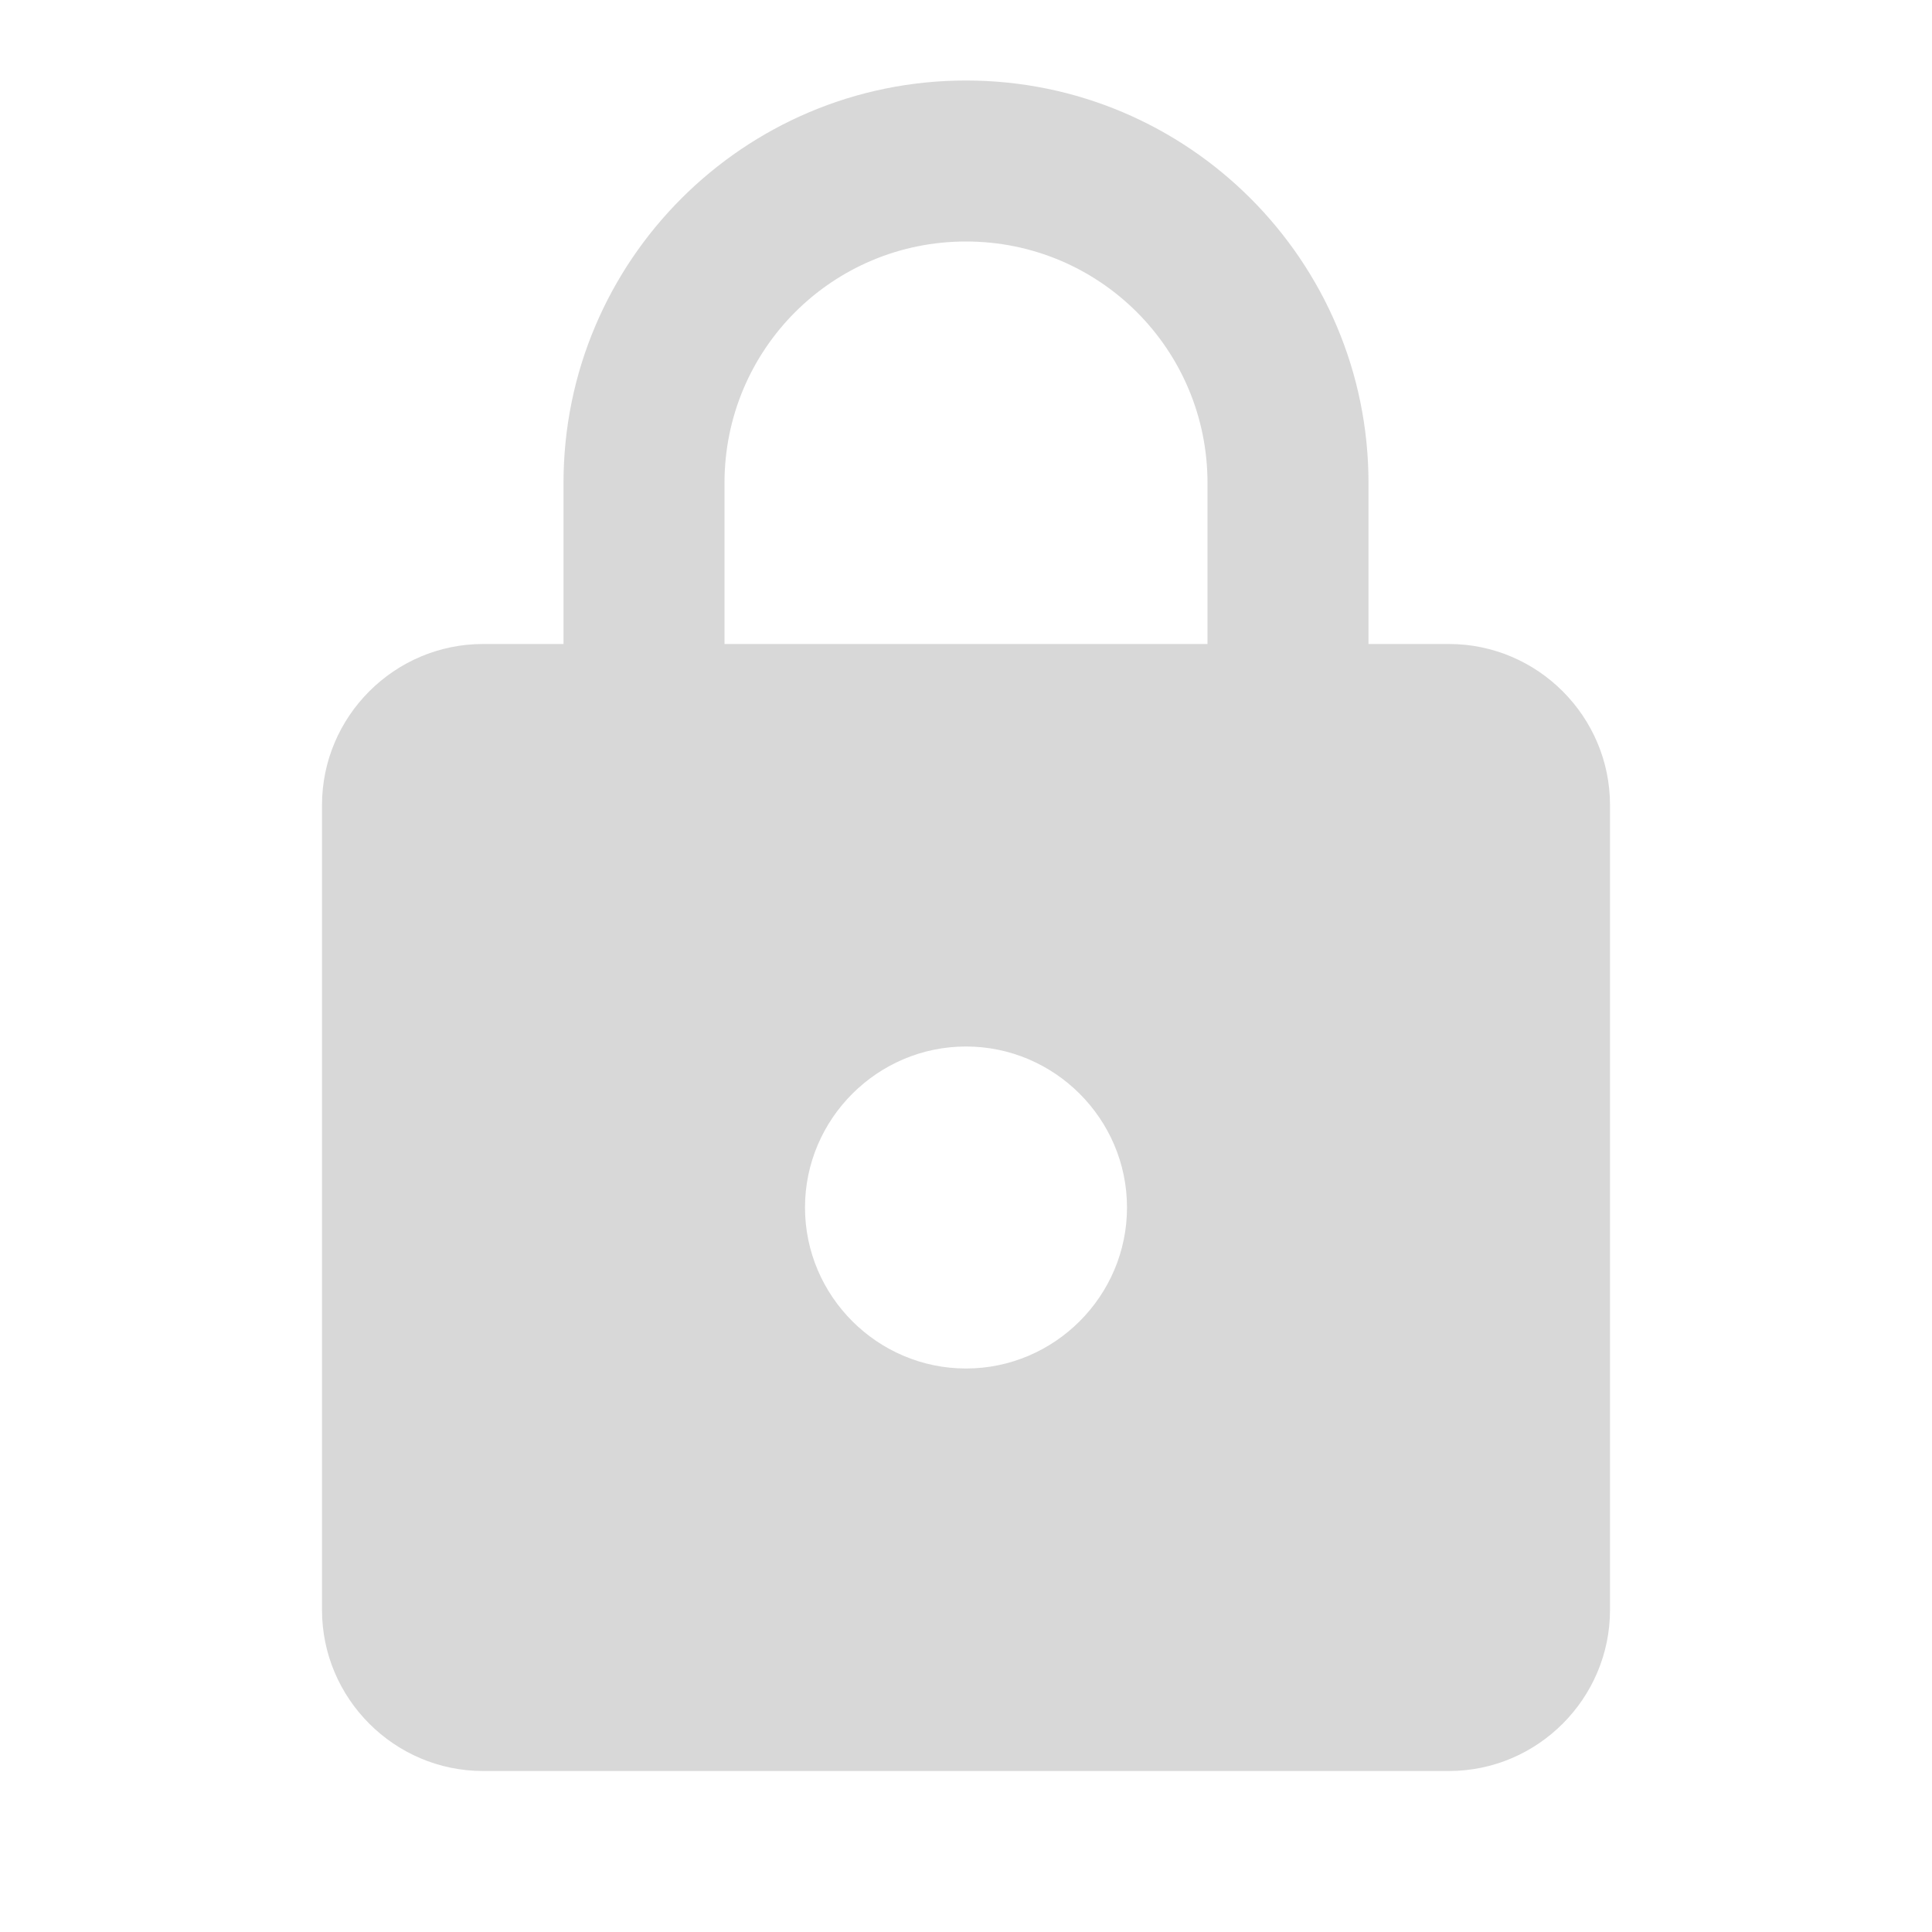
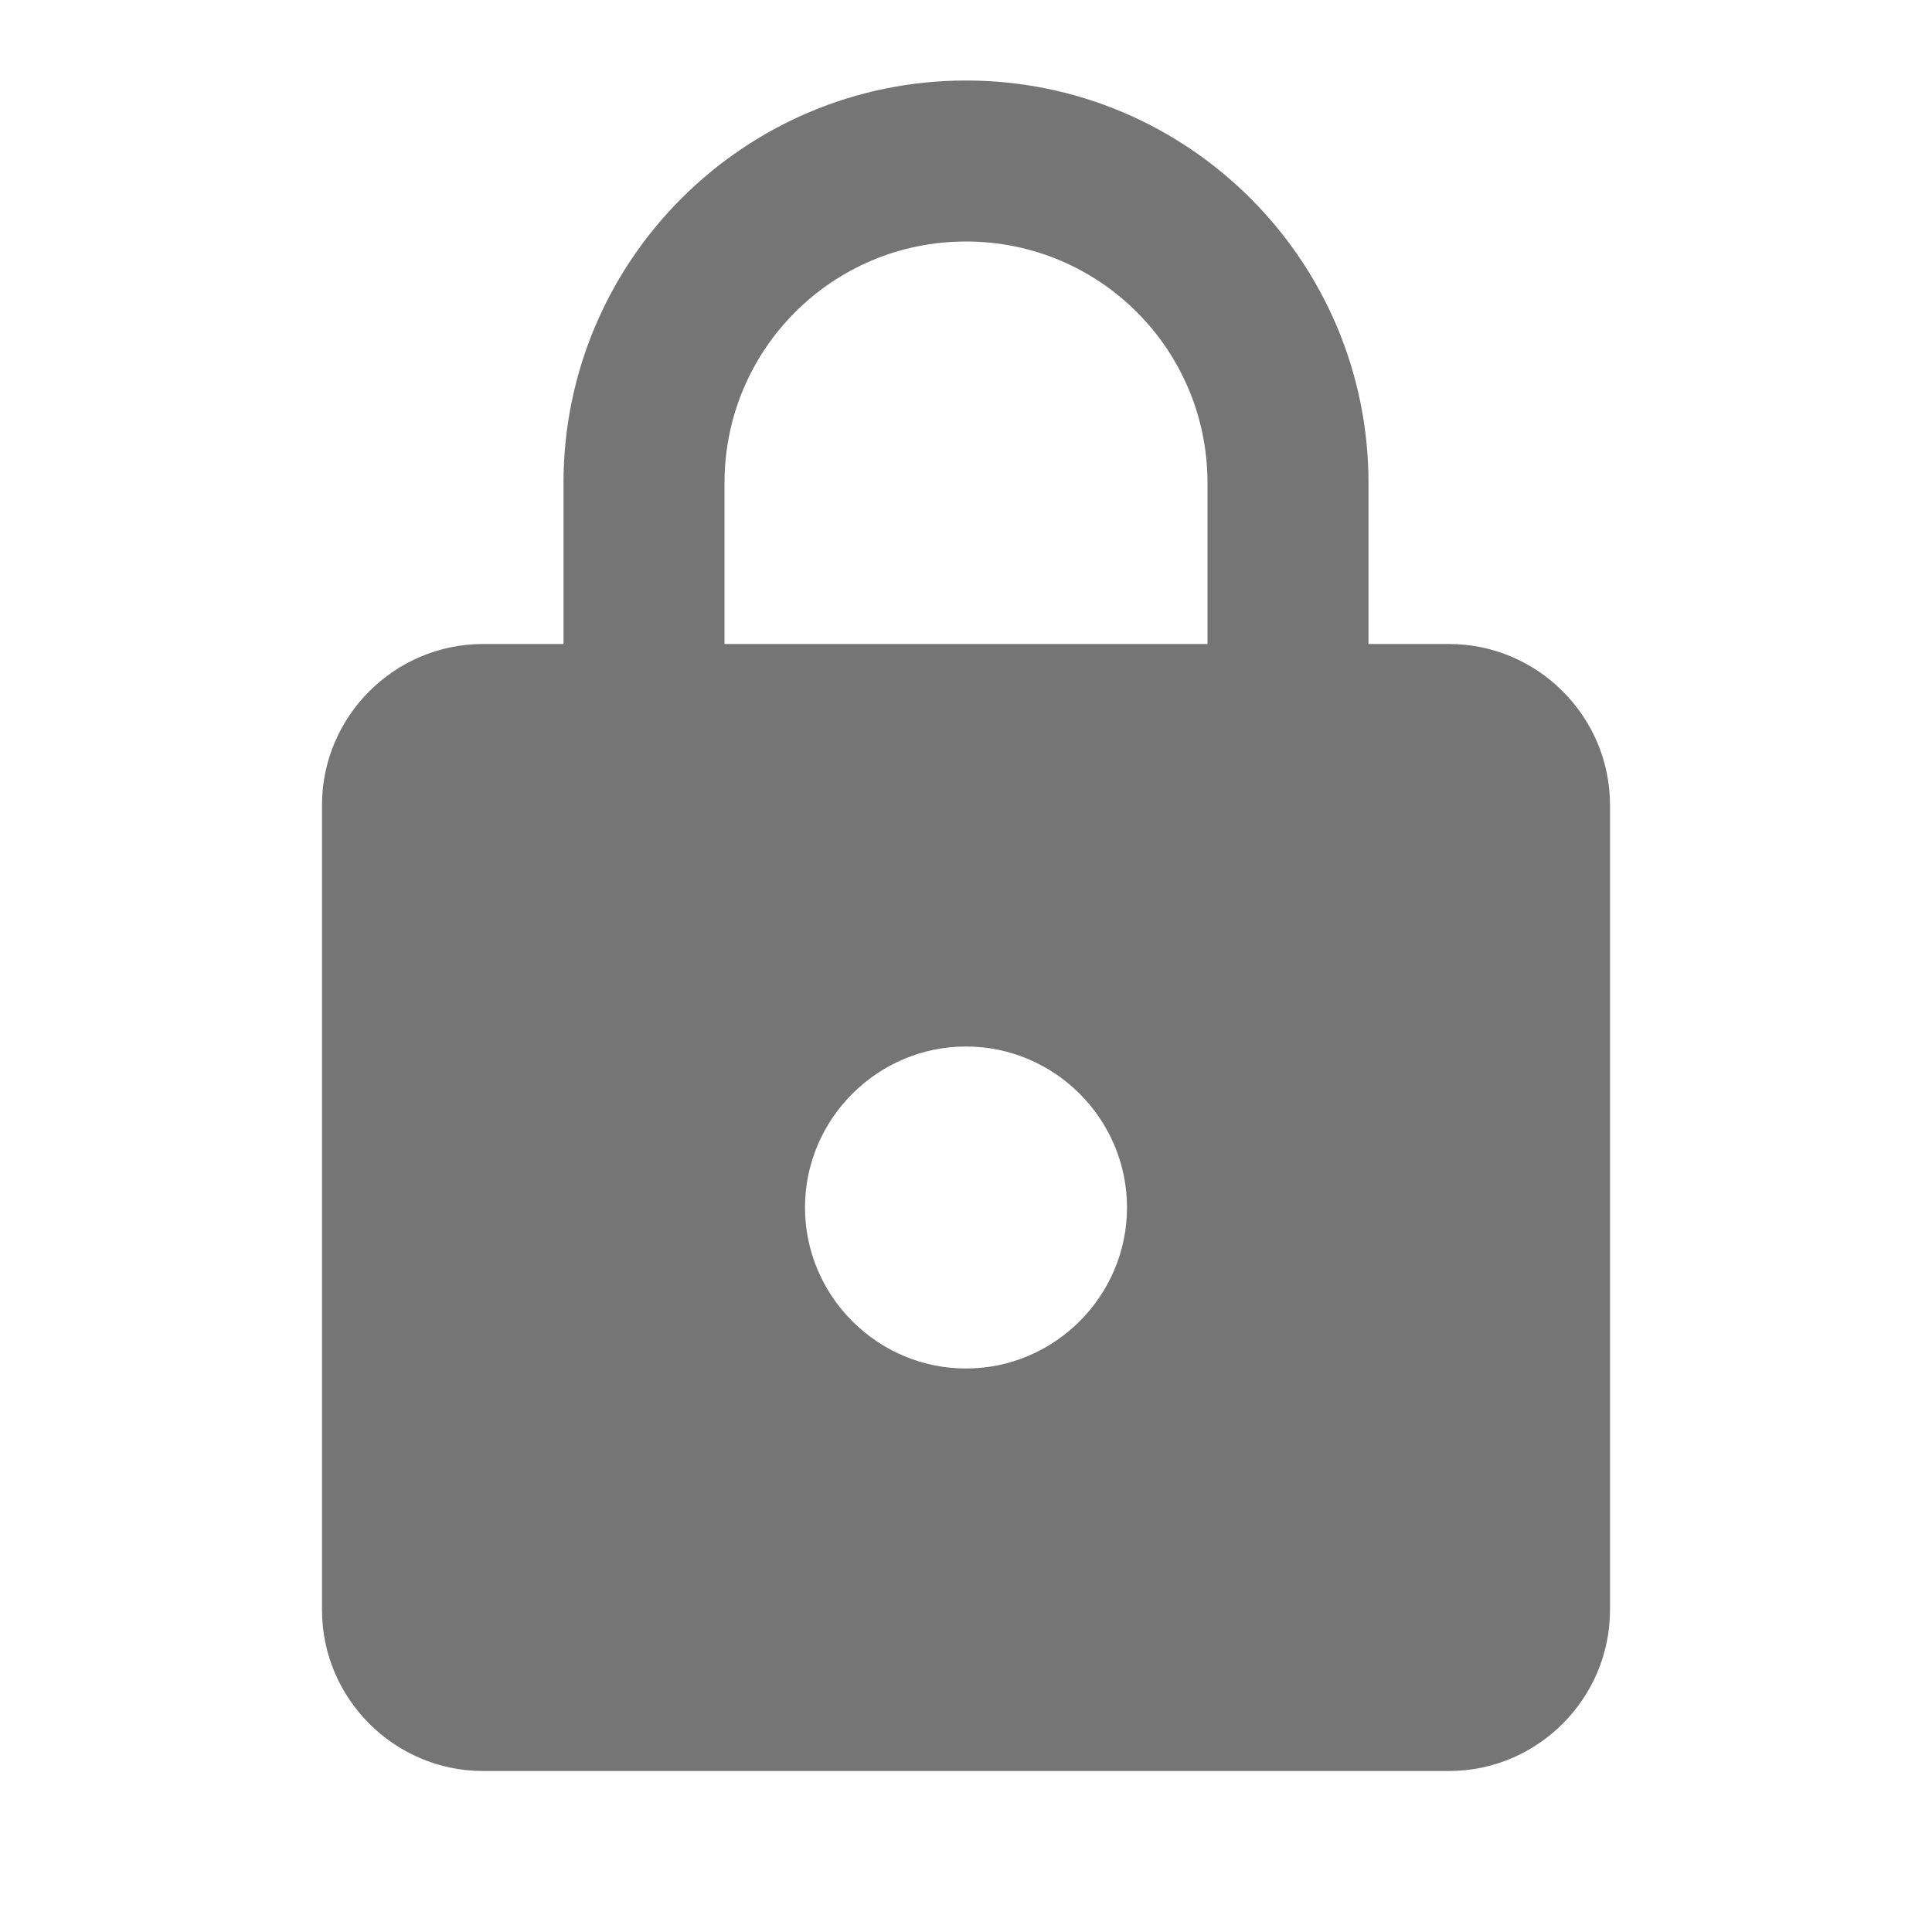
<svg xmlns="http://www.w3.org/2000/svg" width="24px" height="24px" version="1.1">
  <g stroke-width="1" fill="none" fill-rule="evenodd">
    <g>
      <g>
        <polygon points="0 0 24 0 24 24 0 24" />
        <polygon opacity="0.87" points="0 0 24 0 24 24 0 24" />
      </g>
-       <path d="M18,8 L17,8 L17,6 C17,3.24 14.76,1 12,1 C9.24,1 7,3.24 7,6 L7,8 L6,8 C4.9,8 4,8.9 4,10 L4,20 C4,21.1 4.9,22 6,22 L18,22 C19.1,22 20,21.1 20,20 L20,10 C20,8.9 19.1,8 18,8 Z M12,17 C10.9,17 10,16.1 10,15 C10,13.9 10.9,13 12,13 C13.1,13 14,13.9 14,15 C14,16.1 13.1,17 12,17 Z M9,8 L9,6 C9,4.34 10.34,3 12,3 C13.66,3 15,4.34 15,6 L15,8 L9,8 Z" fill="#D8D8D8" fill-rule="nonzero" />
+       <path d="M18,8 L17,8 L17,6 C17,3.24 14.76,1 12,1 C9.24,1 7,3.24 7,6 L7,8 L6,8 C4.9,8 4,8.9 4,10 L4,20 C4,21.1 4.9,22 6,22 L18,22 C19.1,22 20,21.1 20,20 L20,10 C20,8.9 19.1,8 18,8 Z M12,17 C10.9,17 10,16.1 10,15 C10,13.9 10.9,13 12,13 C13.1,13 14,13.9 14,15 C14,16.1 13.1,17 12,17 Z M9,8 L9,6 C9,4.34 10.34,3 12,3 C13.66,3 15,4.34 15,6 L15,8 L9,8 Z" fill="rgba(0, 0, 0, 0.54)" fill-rule="nonzero" />
    </g>
  </g>
</svg>
